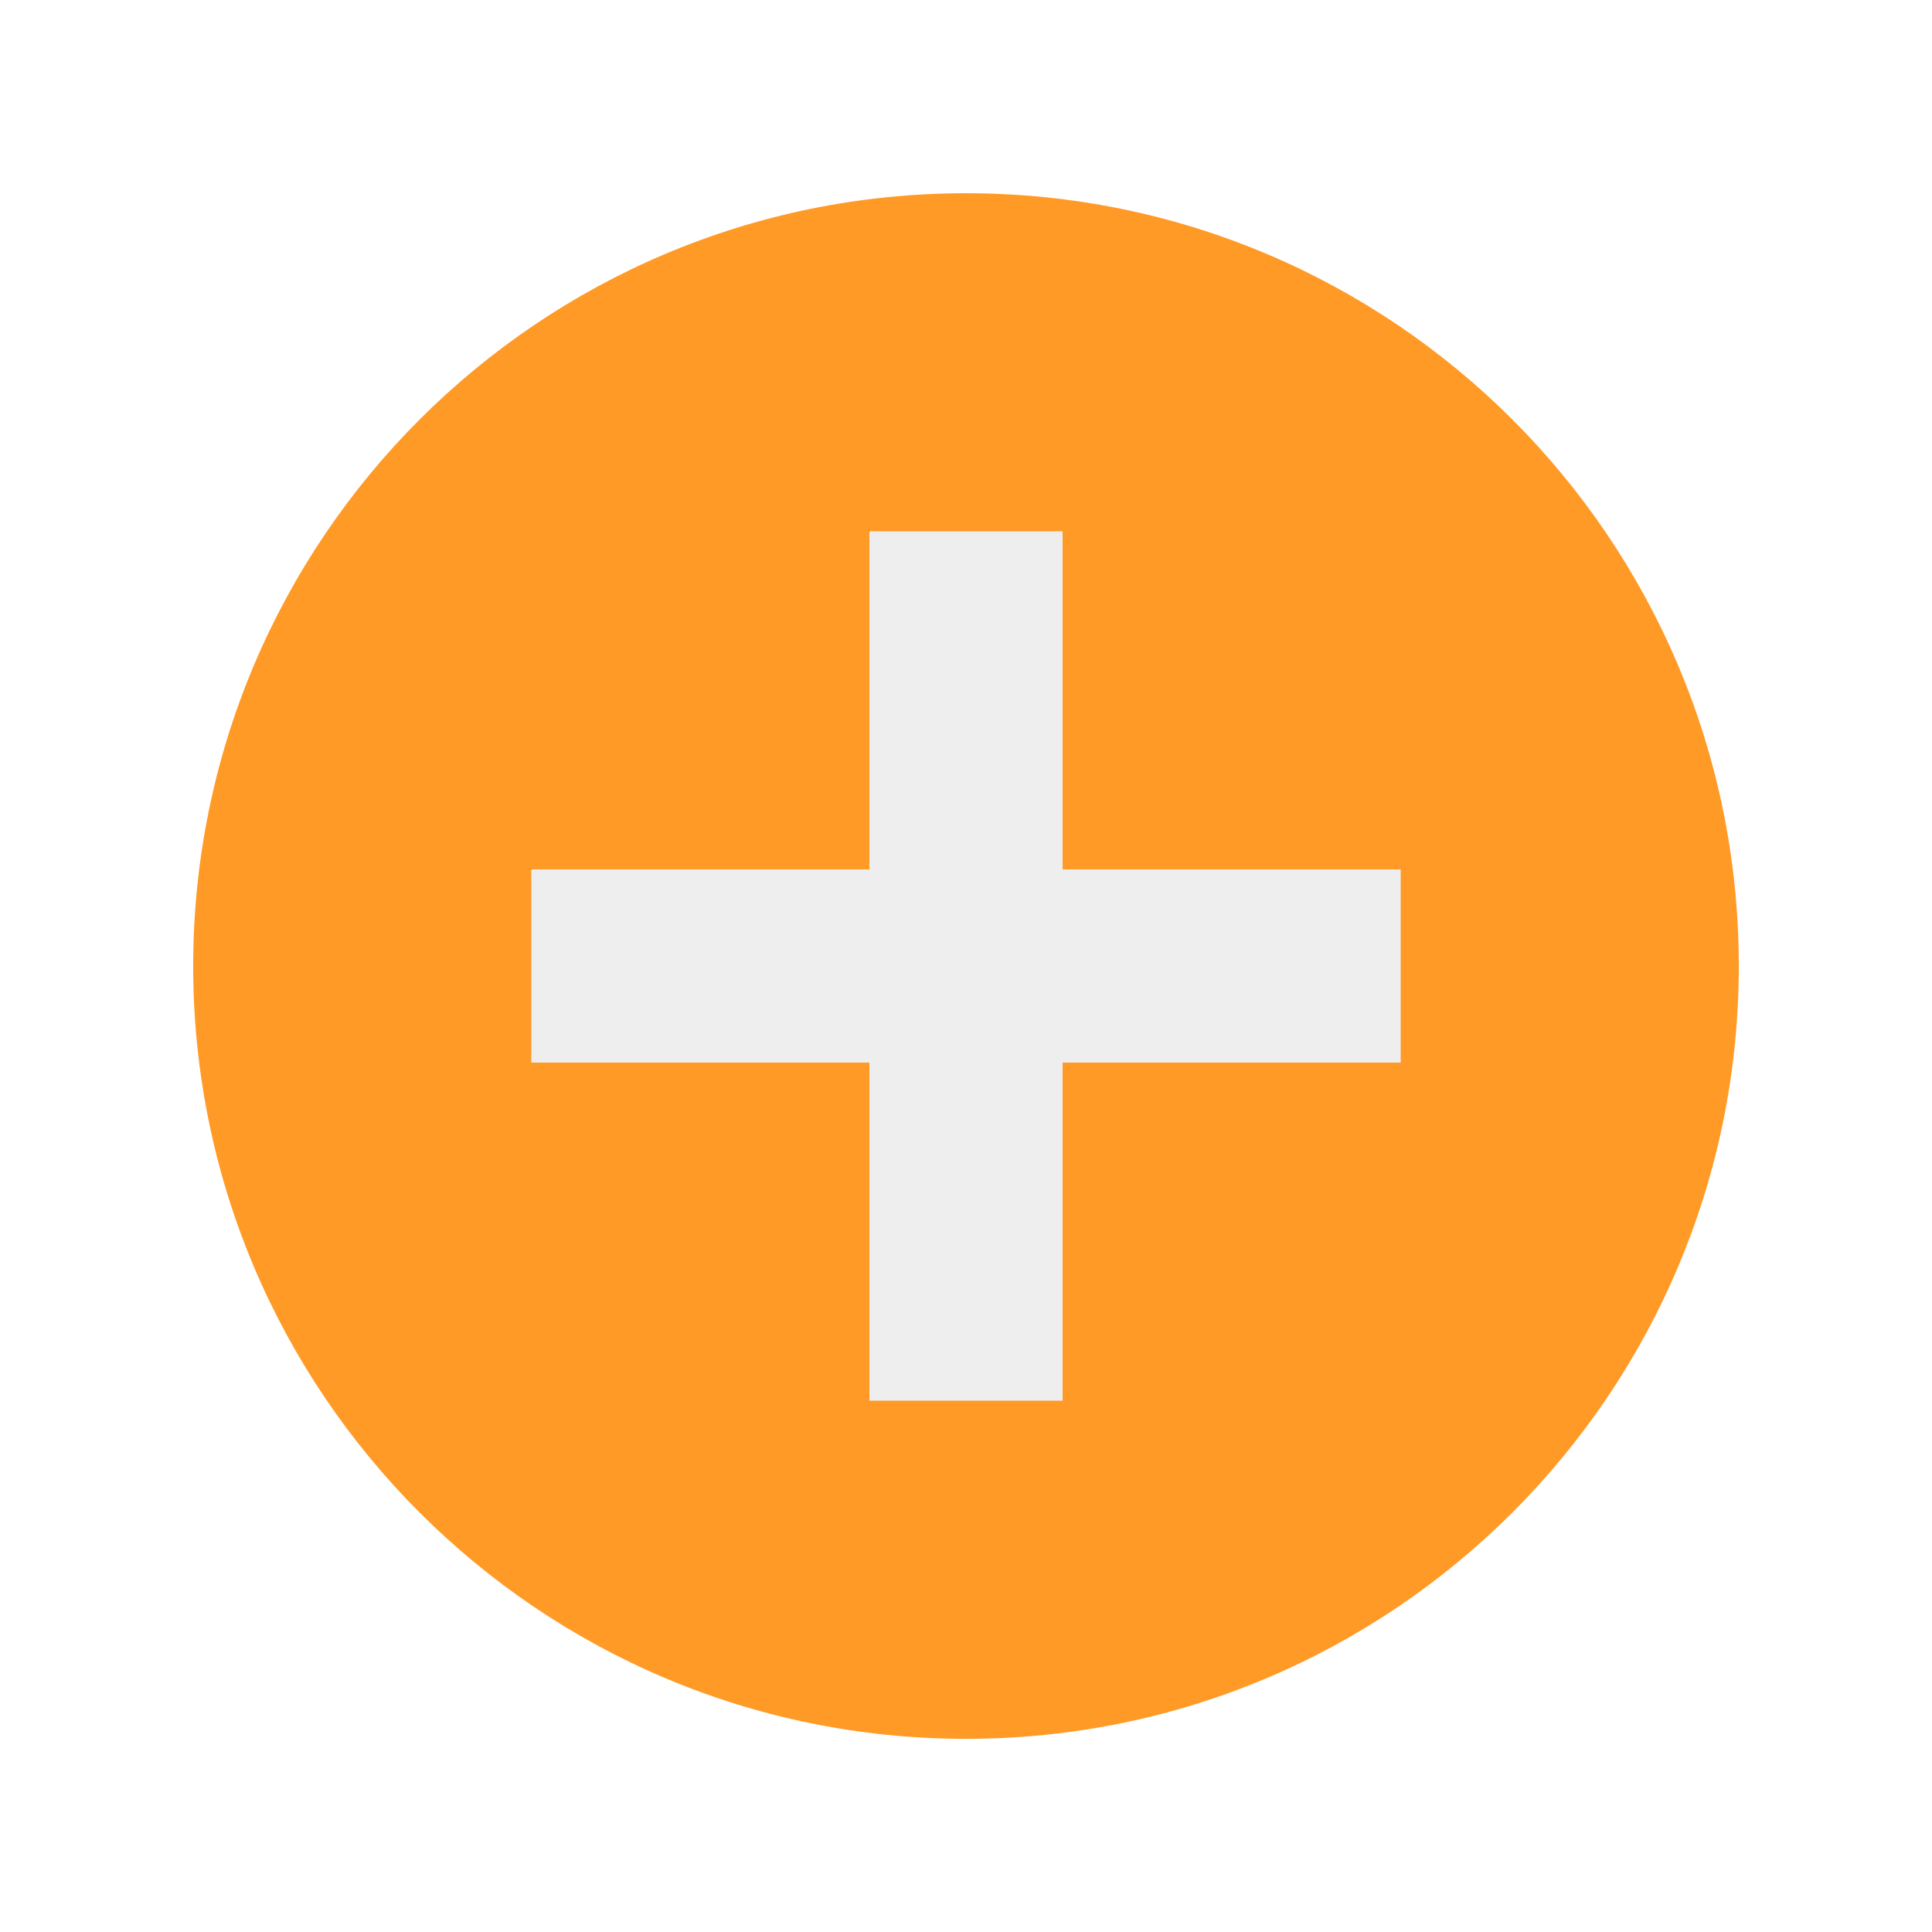
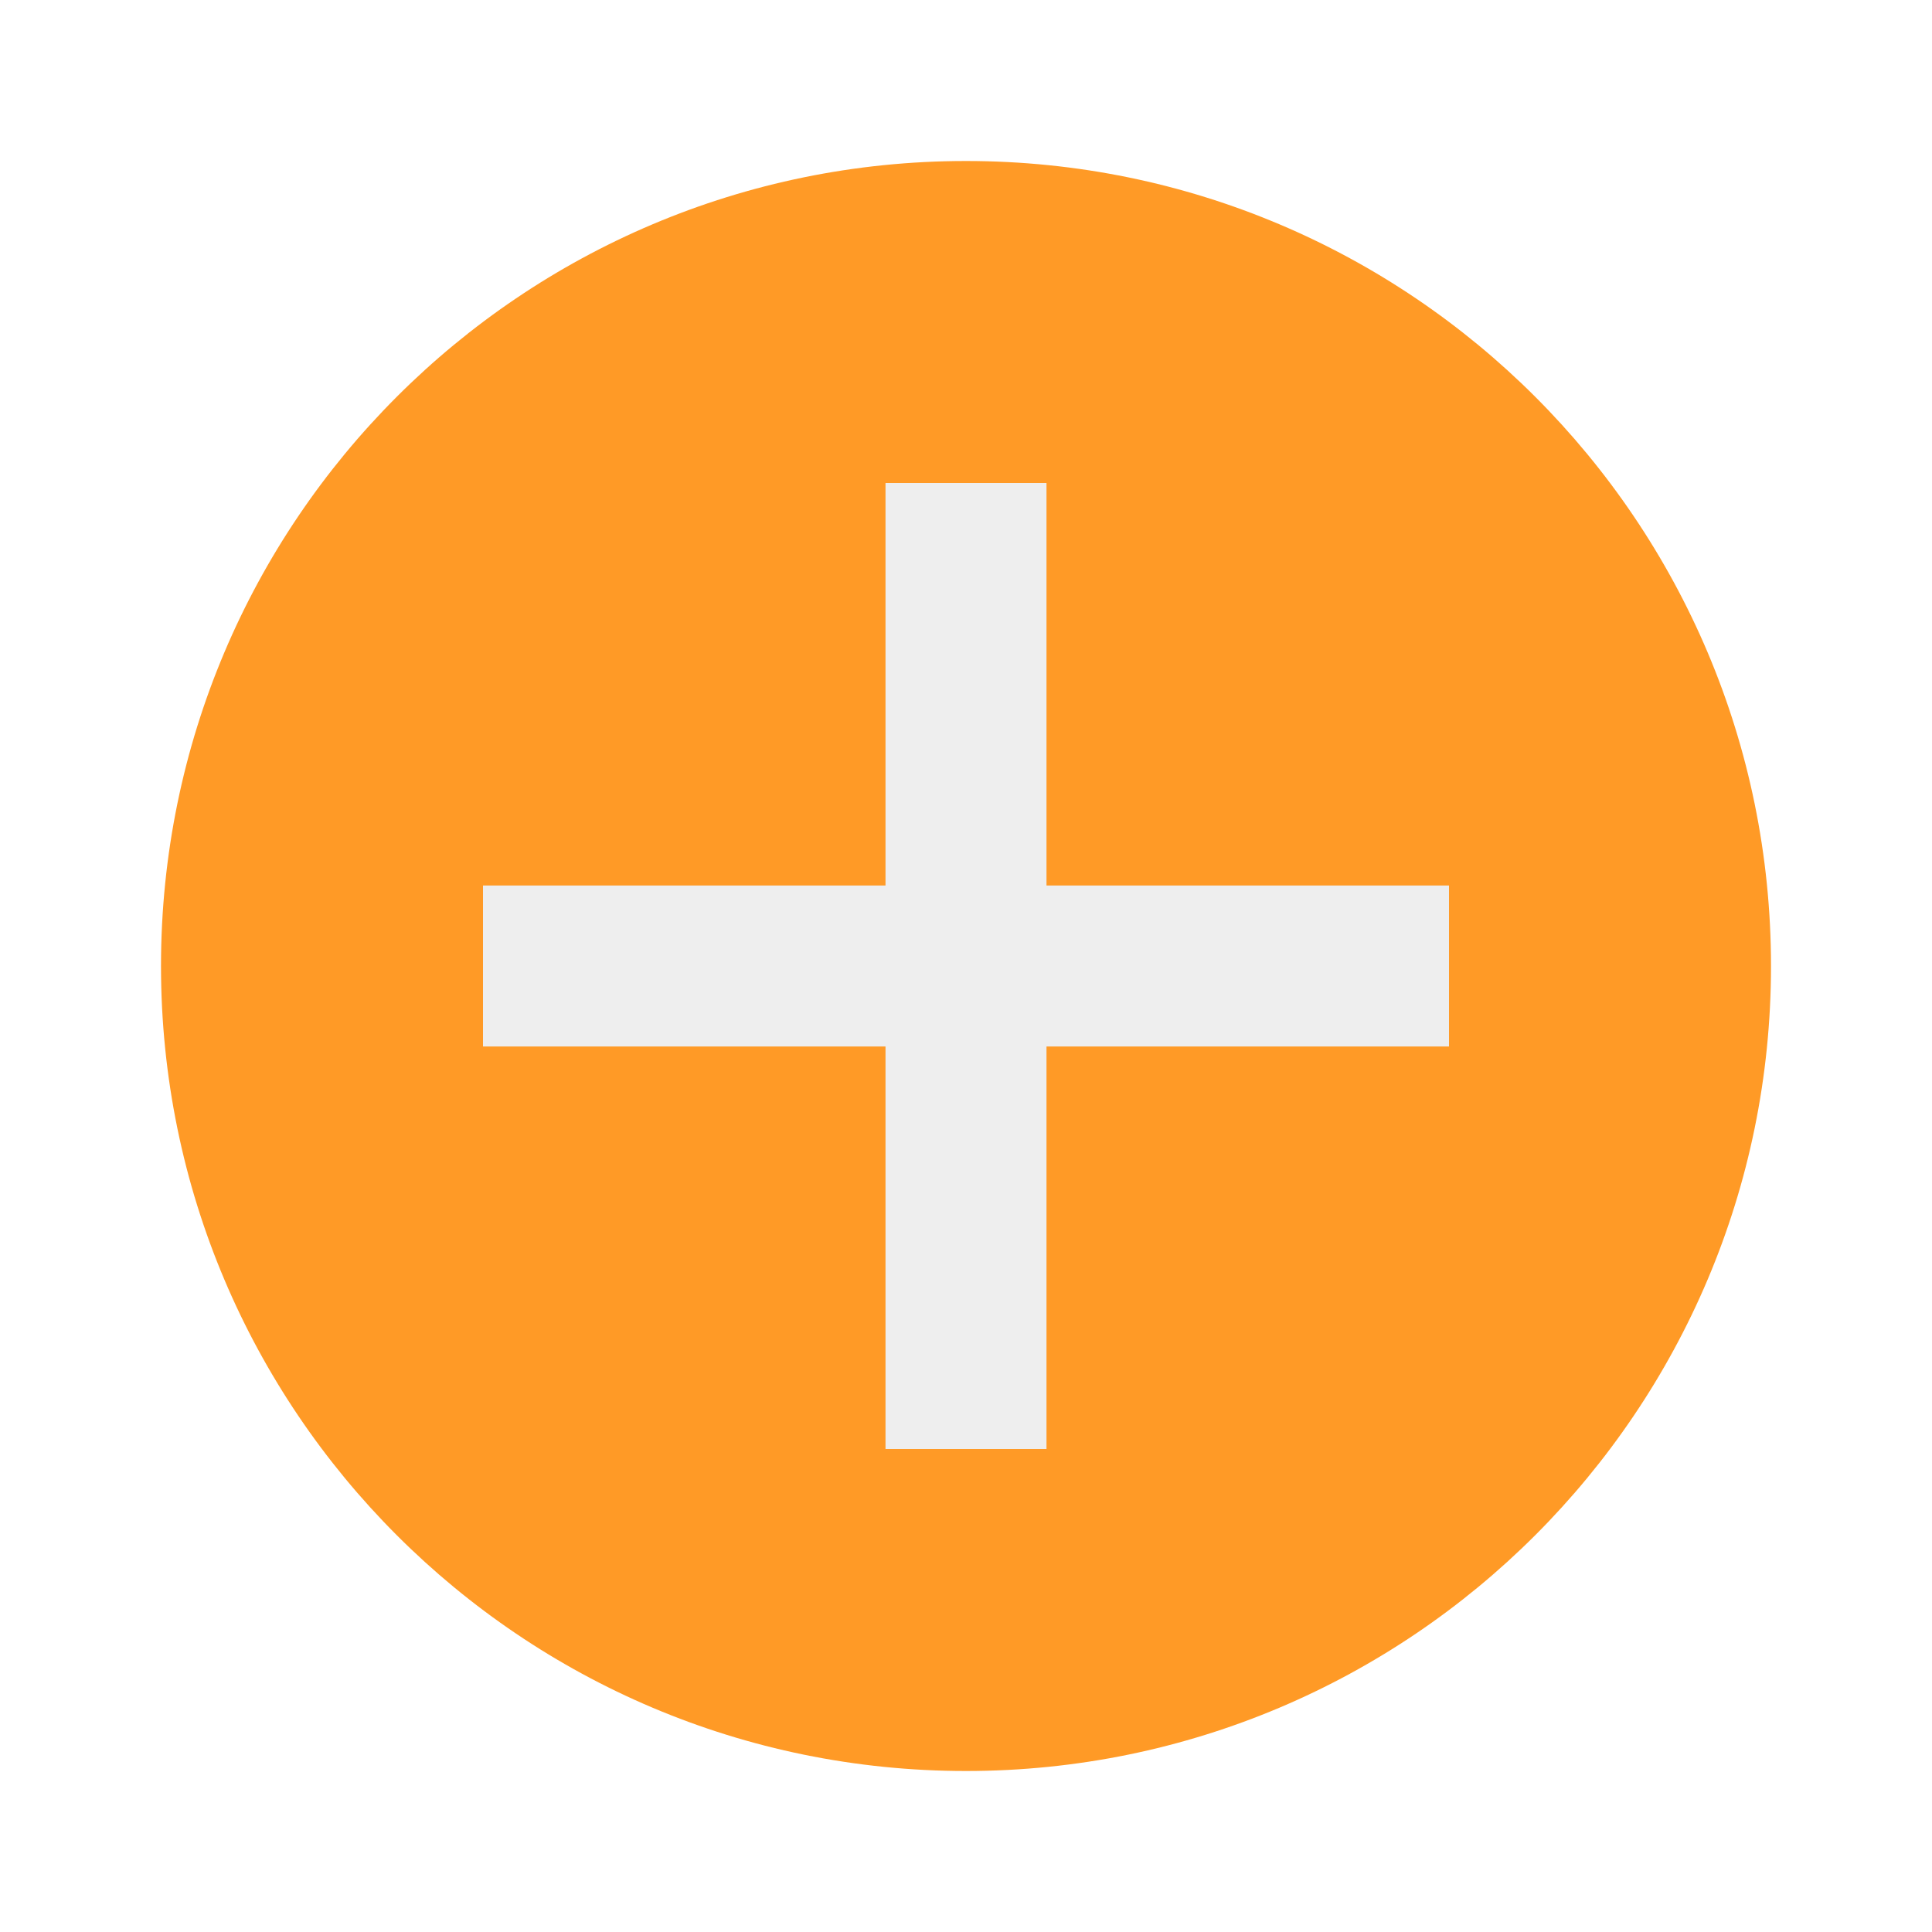
- <svg xmlns="http://www.w3.org/2000/svg" width="20" height="20" id="svg3428" version="1.1">
+ <svg xmlns="http://www.w3.org/2000/svg" width="24" height="24" id="svg3428" version="1.1">
  <defs id="defs3430" />
-   <g id="layer1" transform="translate(0,-1032.362)">
-     <path transform="matrix(-0.8,0,0,-0.8,82,1087.452)" style="color:#000000;fill:#ff8800;fill-opacity:0.851;fill-rule:nonzero;stroke:none;stroke-width:0.1;marker:none;visibility:visible;display:inline;overflow:visible;enable-background:accumulate" id="path5679" d="m 100,56.362 a 10,10 0 1 1 -20,0 10,10 0 1 1 20,0 z" />
-     <rect style="color:#000000;fill:#eeeeee;fill-opacity:1;fill-rule:nonzero;stroke:none;stroke-width:0.5;marker:none;visibility:visible;display:inline;overflow:visible;enable-background:accumulate" id="rect5709" width="9" height="2" x="5.5" y="1041.362" ry="0" />
-     <rect ry="0" y="9" x="-1046.862" height="2" width="9" id="rect3899" style="color:#000000;fill:#eeeeee;fill-opacity:1;fill-rule:nonzero;stroke:none;stroke-width:0.5;marker:none;visibility:visible;display:inline;overflow:visible;enable-background:accumulate" transform="matrix(0,-1,1,0,0,0)" />
+   <g id="layer1" transform="translate(0,-1028.362)">
+     <circle transform="scale(-1,-1)" style="color:#000000;display:inline;overflow:visible;visibility:visible;fill:#ff8800;fill-opacity:0.851;fill-rule:nonzero;stroke:none;stroke-width:0.1;marker:none;enable-background:accumulate" id="path5679" cx="-12" cy="-1040.362" r="10" />
+     <rect style="color:#000000;display:inline;overflow:visible;visibility:visible;fill:#eeeeee;fill-opacity:1;fill-rule:nonzero;stroke:none;stroke-width:0.5;marker:none;enable-background:accumulate" id="rect5709" width="12" height="2" x="6" y="1039.362" ry="0" />
+     <rect ry="0" y="11" x="-1046.362" height="2" width="12" id="rect3899" style="color:#000000;display:inline;overflow:visible;visibility:visible;fill:#eeeeee;fill-opacity:1;fill-rule:nonzero;stroke:none;stroke-width:0.5;marker:none;enable-background:accumulate" transform="matrix(0,-1,1,0,0,0)" />
  </g>
</svg>
